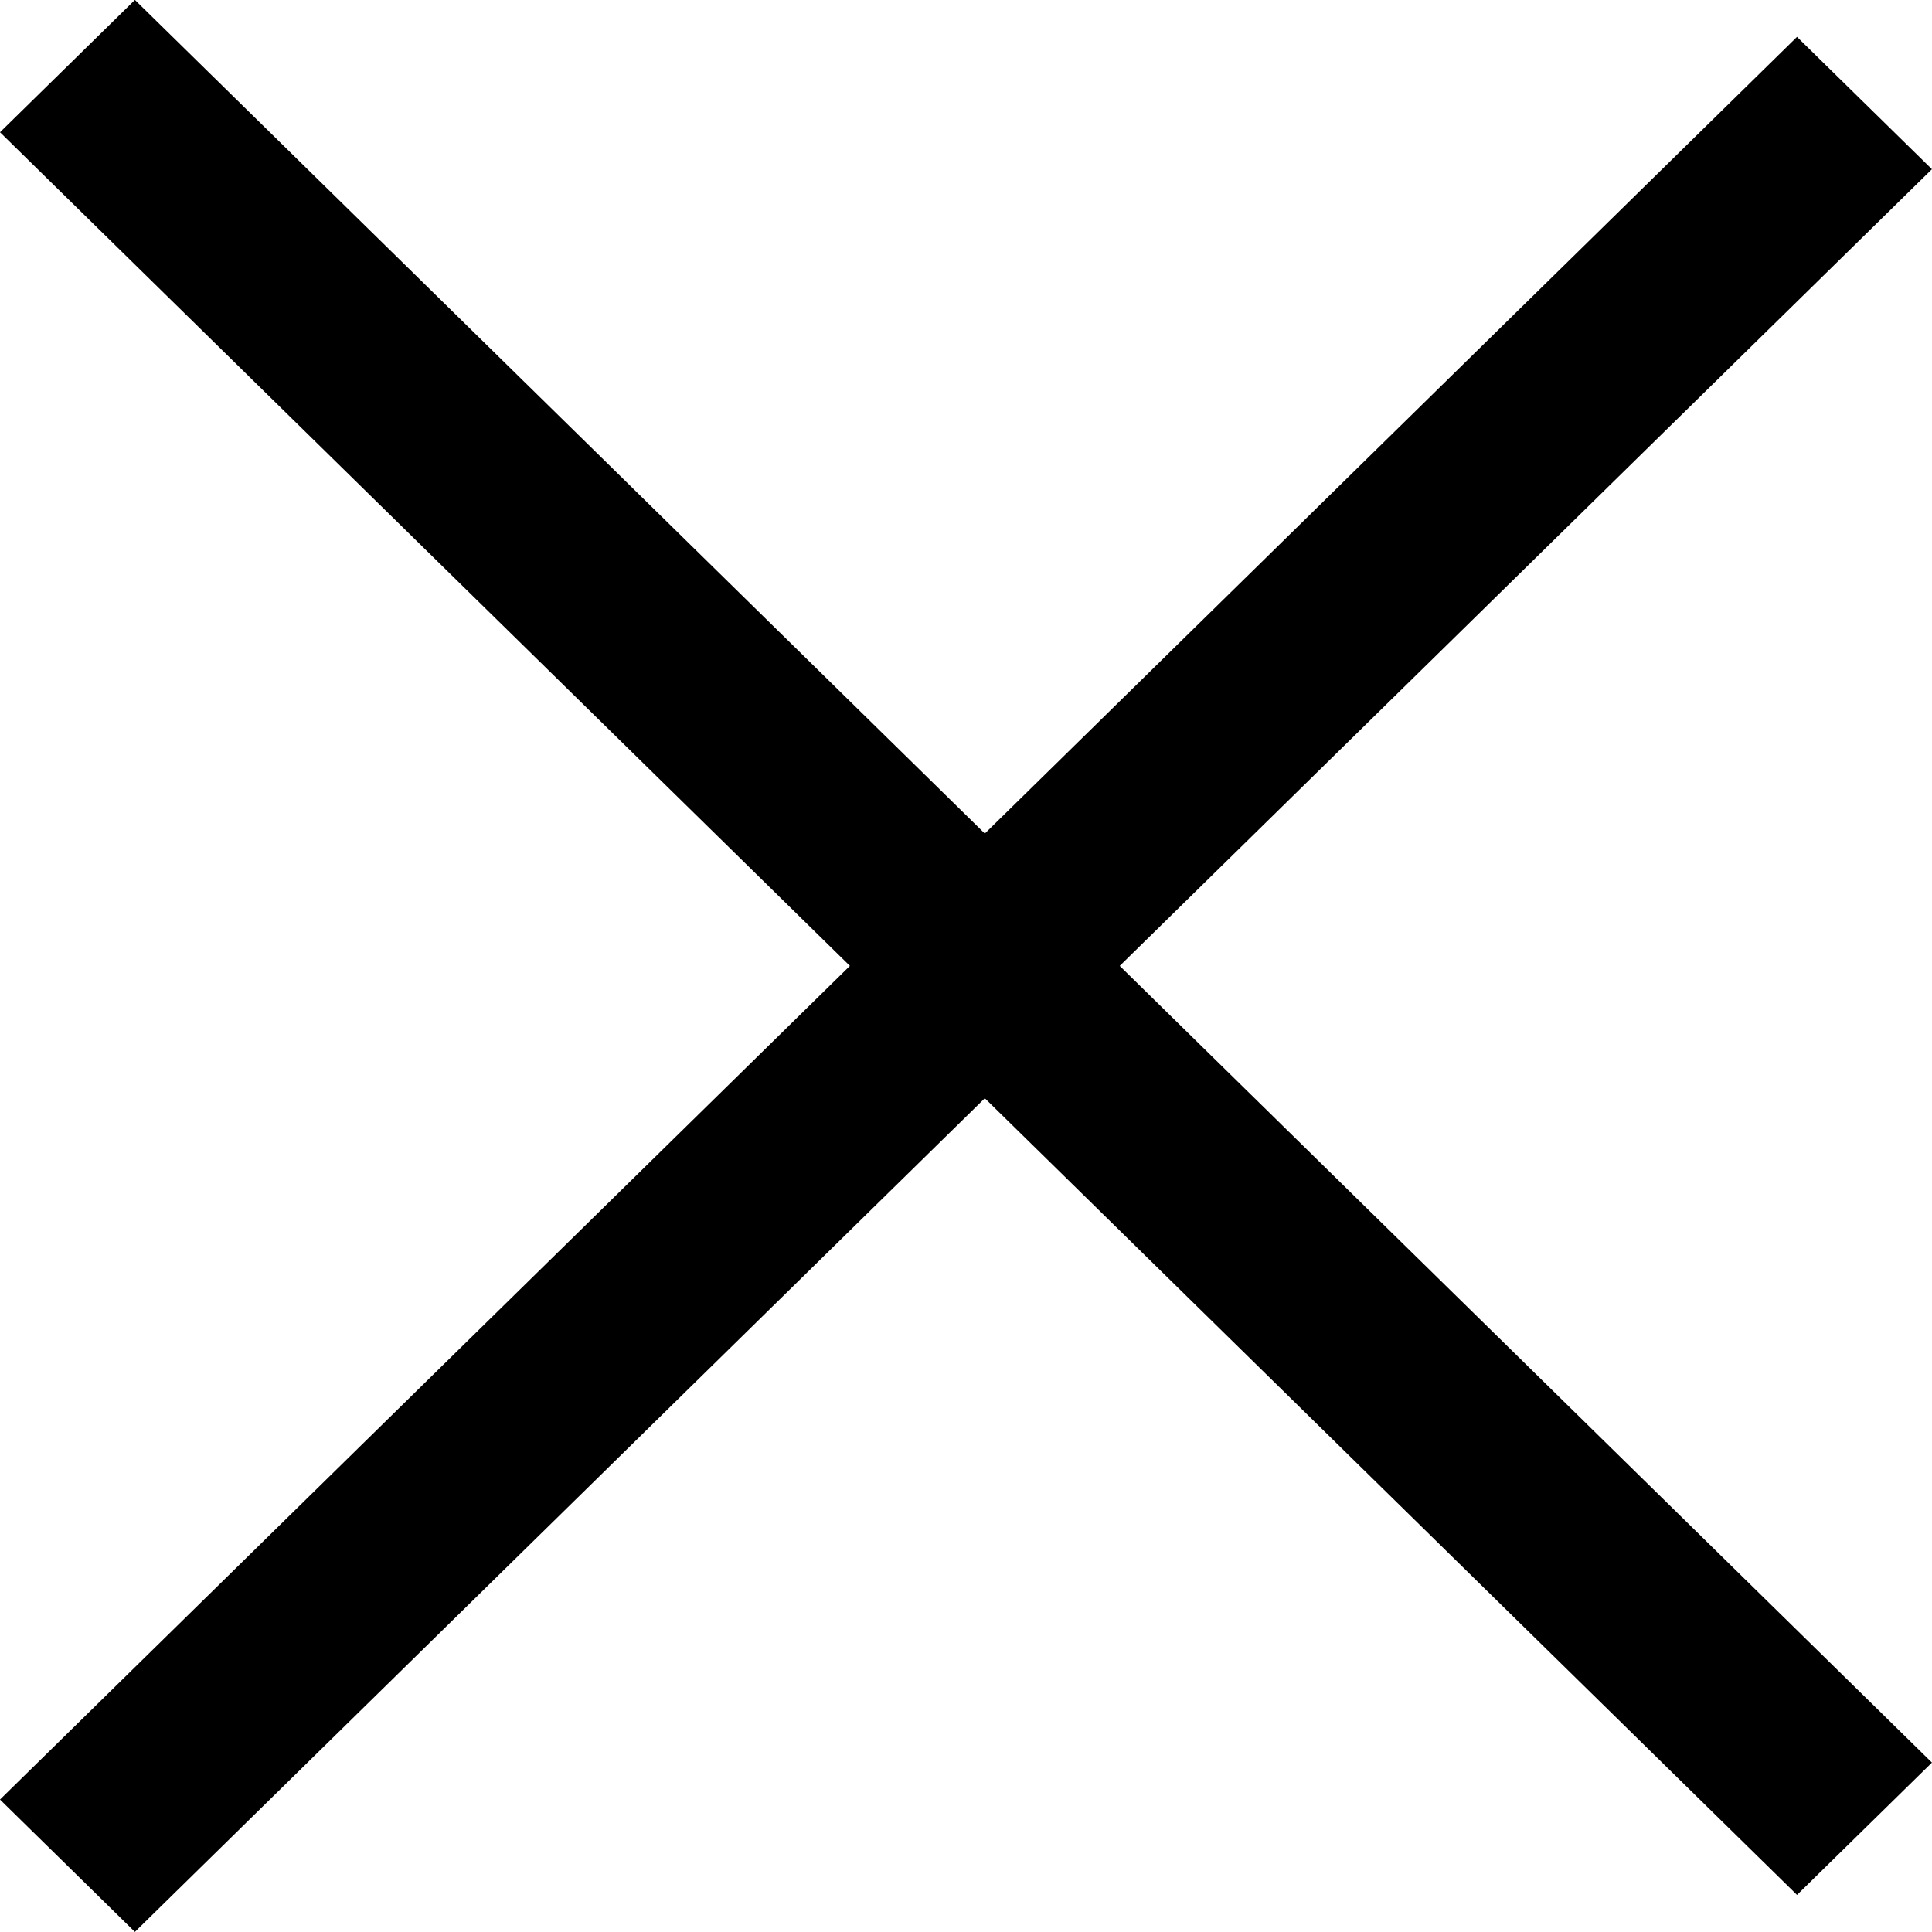
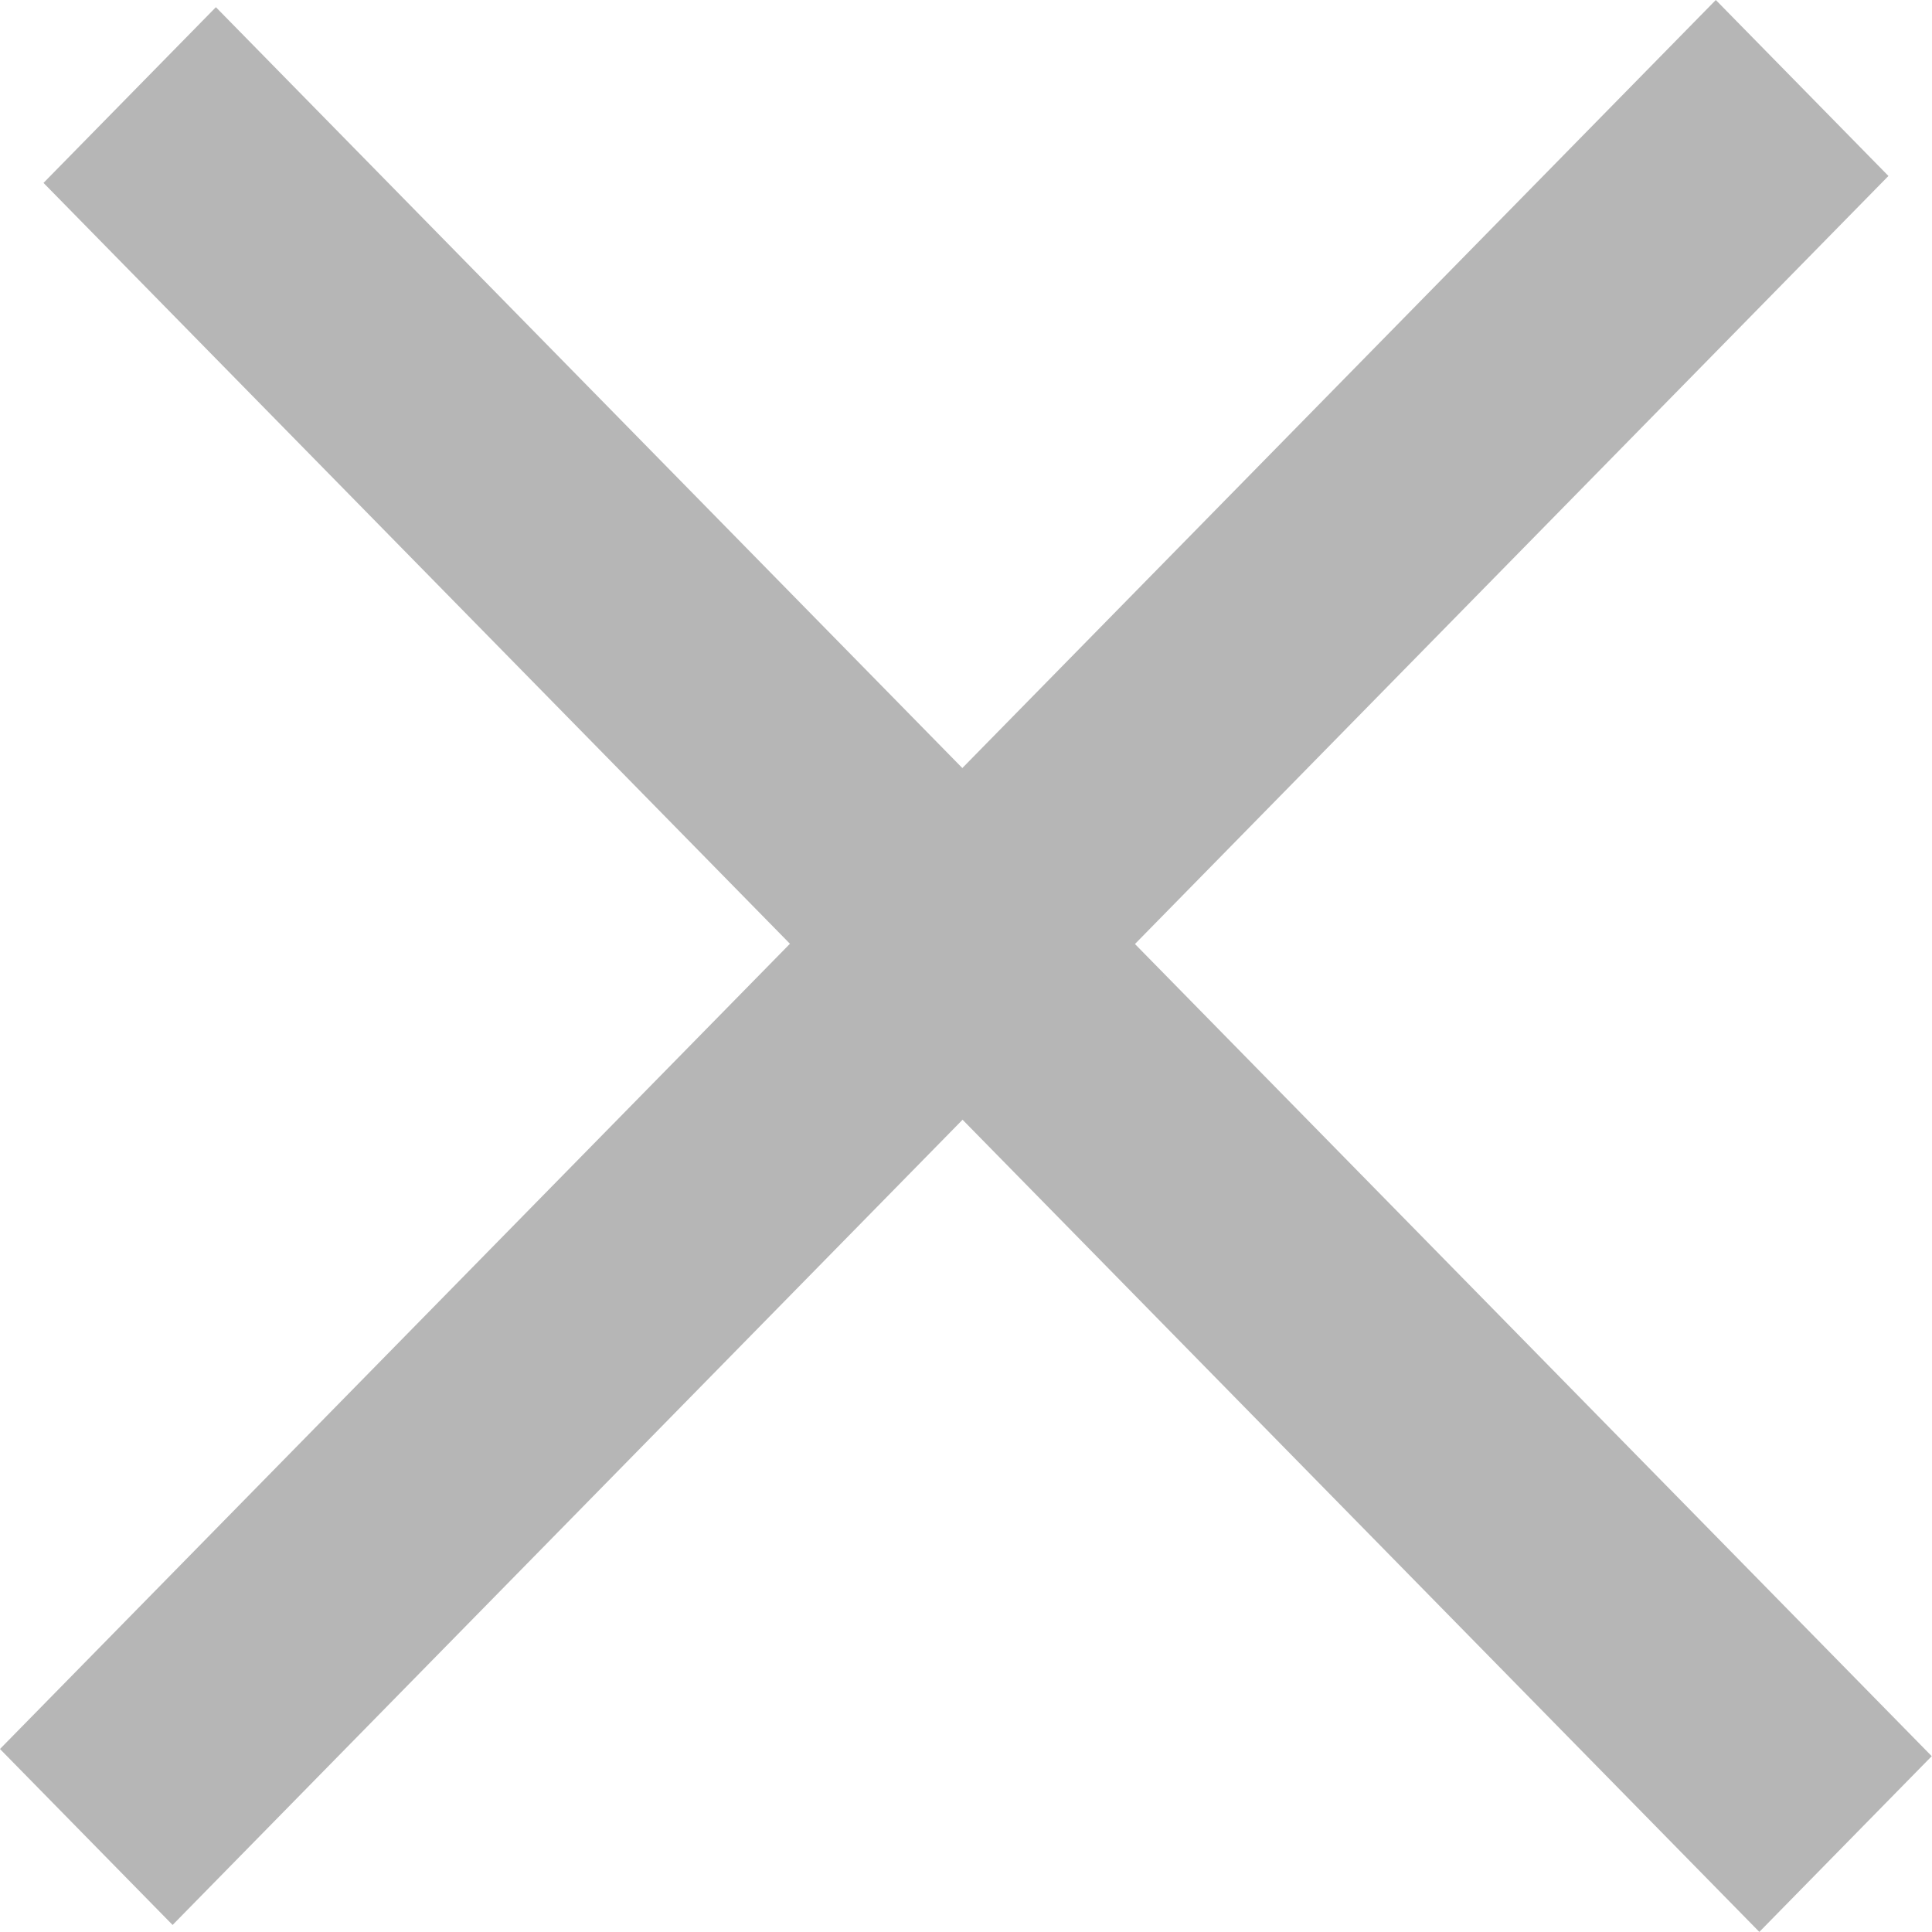
- <svg xmlns="http://www.w3.org/2000/svg" width="22" height="22" viewBox="0 0 22 22" fill="none">
-   <rect width="2.152" height="28.664" transform="matrix(0.713897 -0.700251 0.713897 0.700251 0 1.50586)" fill="black" />
-   <rect width="2.152" height="28.664" transform="matrix(0.713897 0.700251 -0.713897 0.700251 20.4629 0.419922)" fill="black" />
+ <svg xmlns="http://www.w3.org/2000/svg" width="17" height="17" viewBox="0 0 17 17" fill="none">
+   <rect width="2.166" height="21.559" transform="matrix(0.700306 -0.713842 0.700306 0.713842 0.382812 1.60938)" fill="#B6B6B6" />
+   <rect width="2.169" height="21.559" transform="matrix(0.700306 0.713842 -0.700306 0.713842 15.0977 0)" fill="#B6B6B6" />
</svg>
